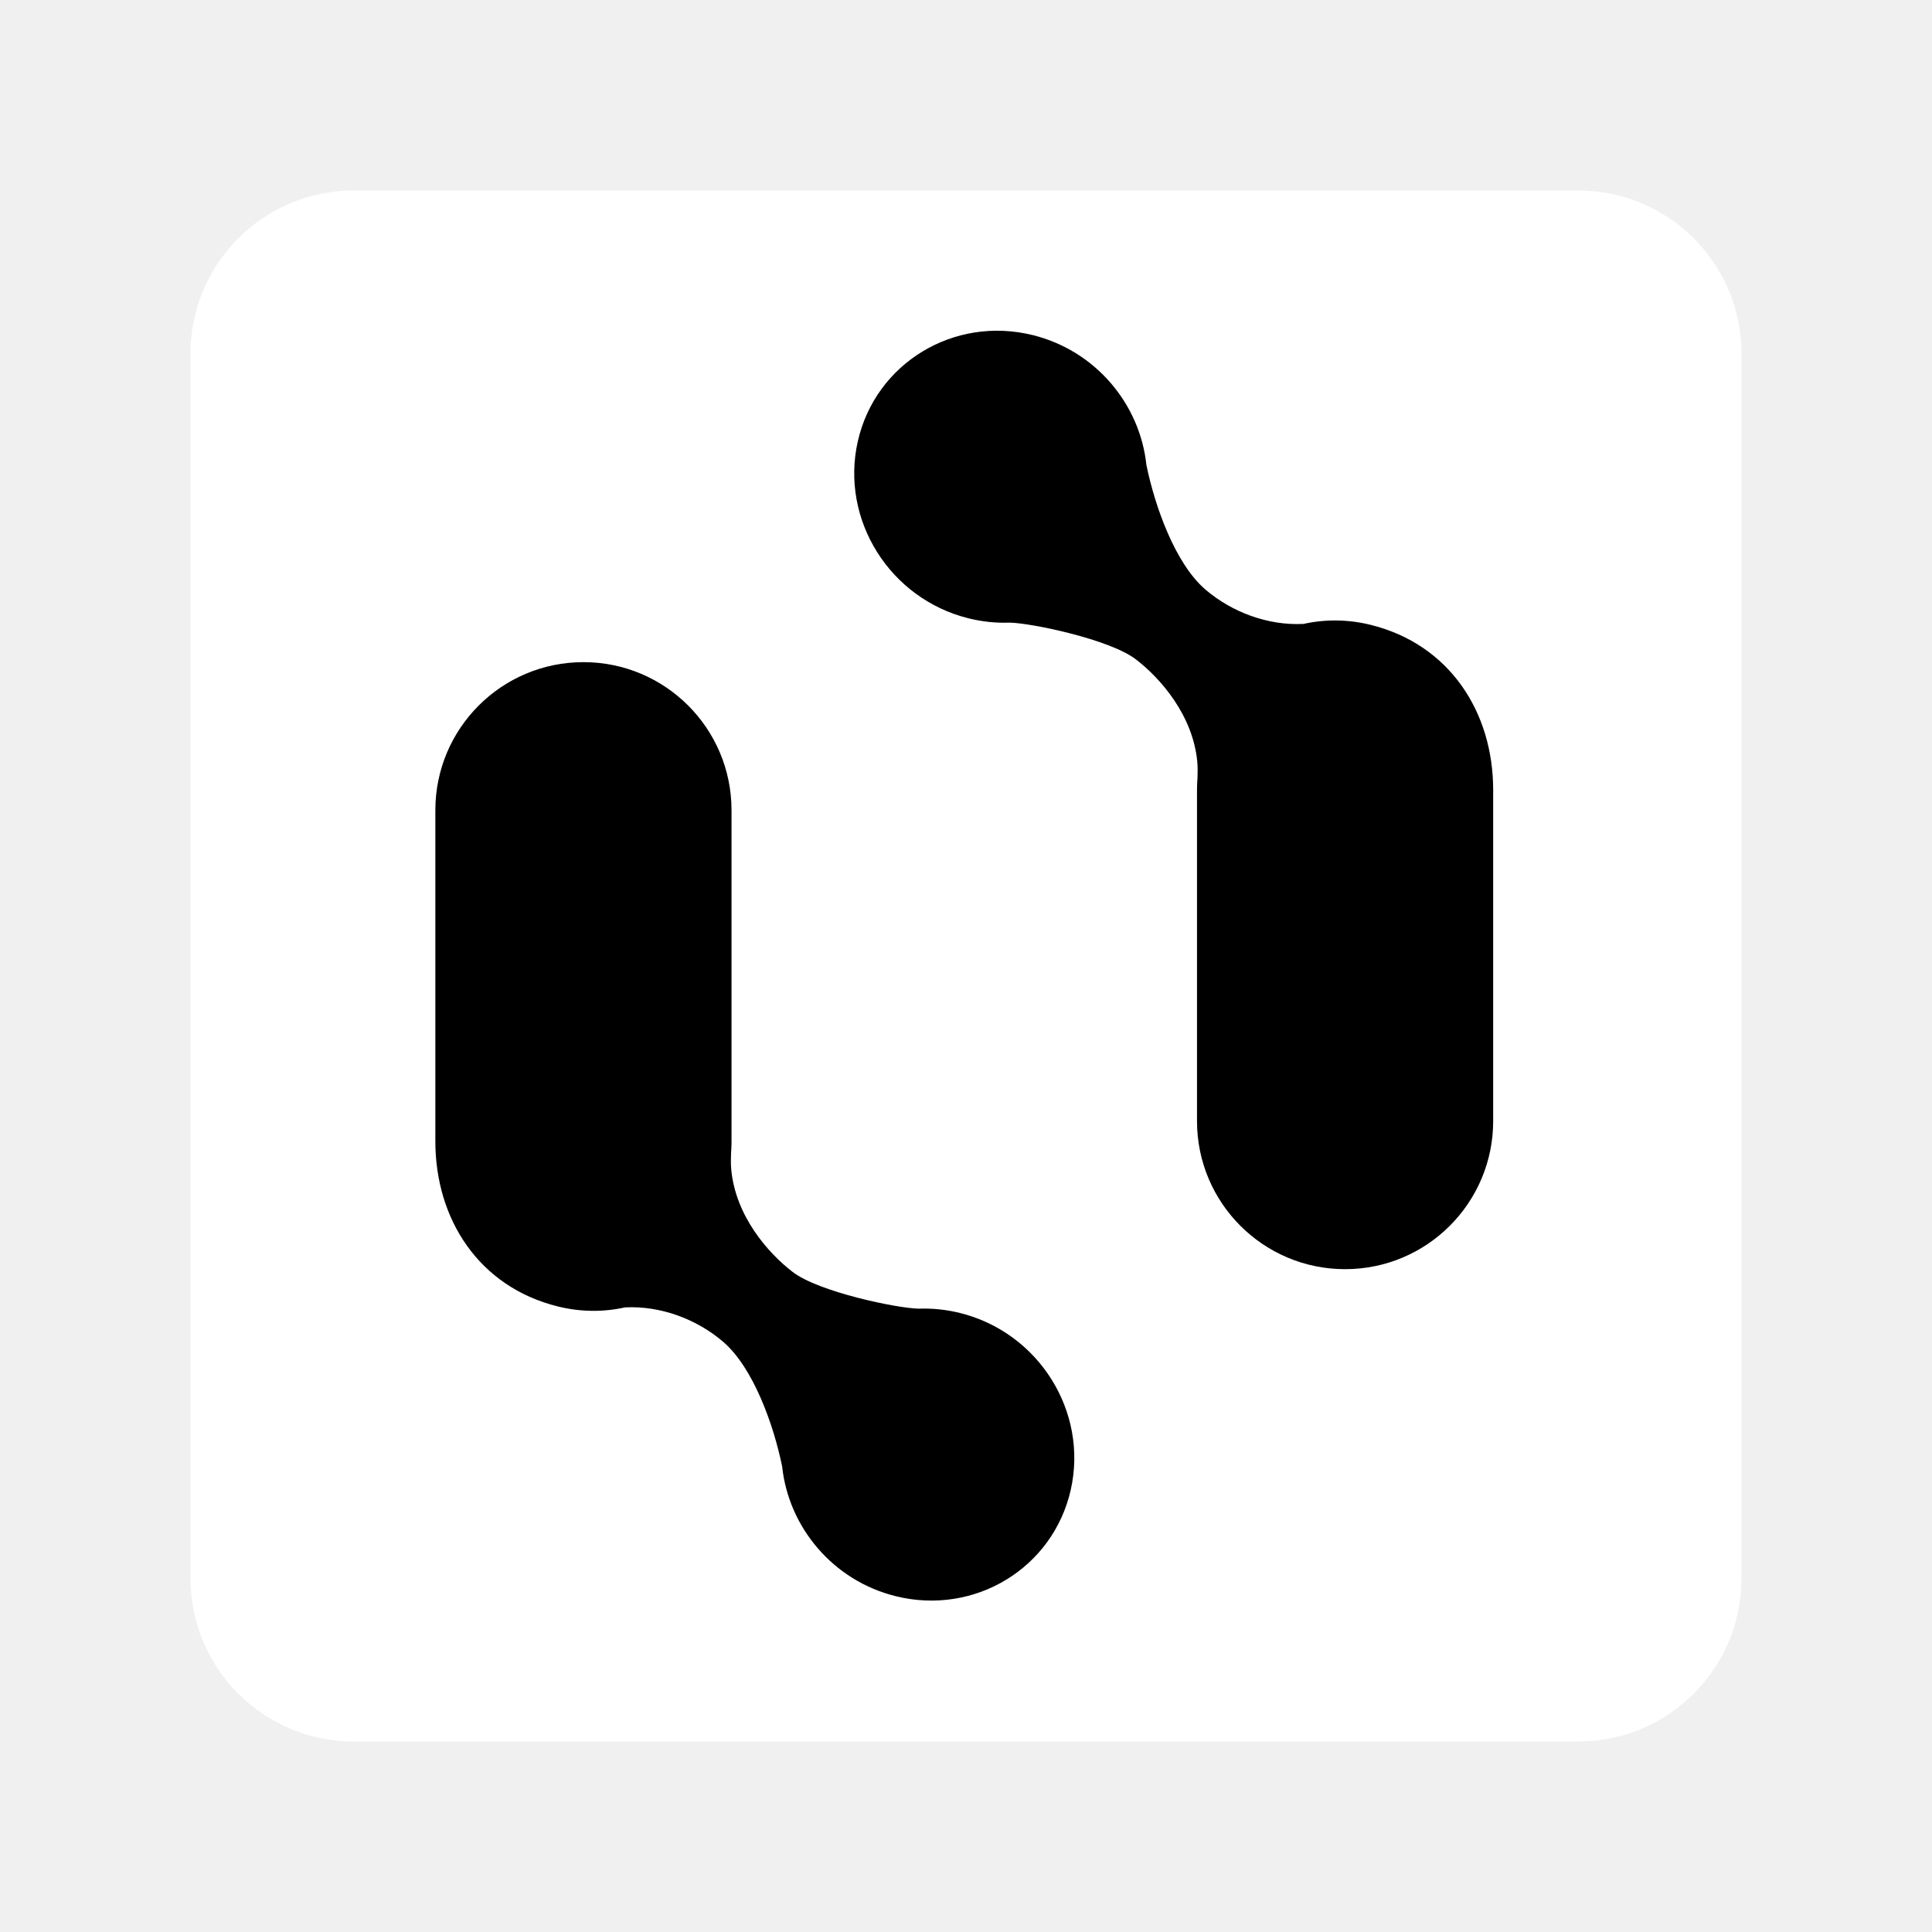
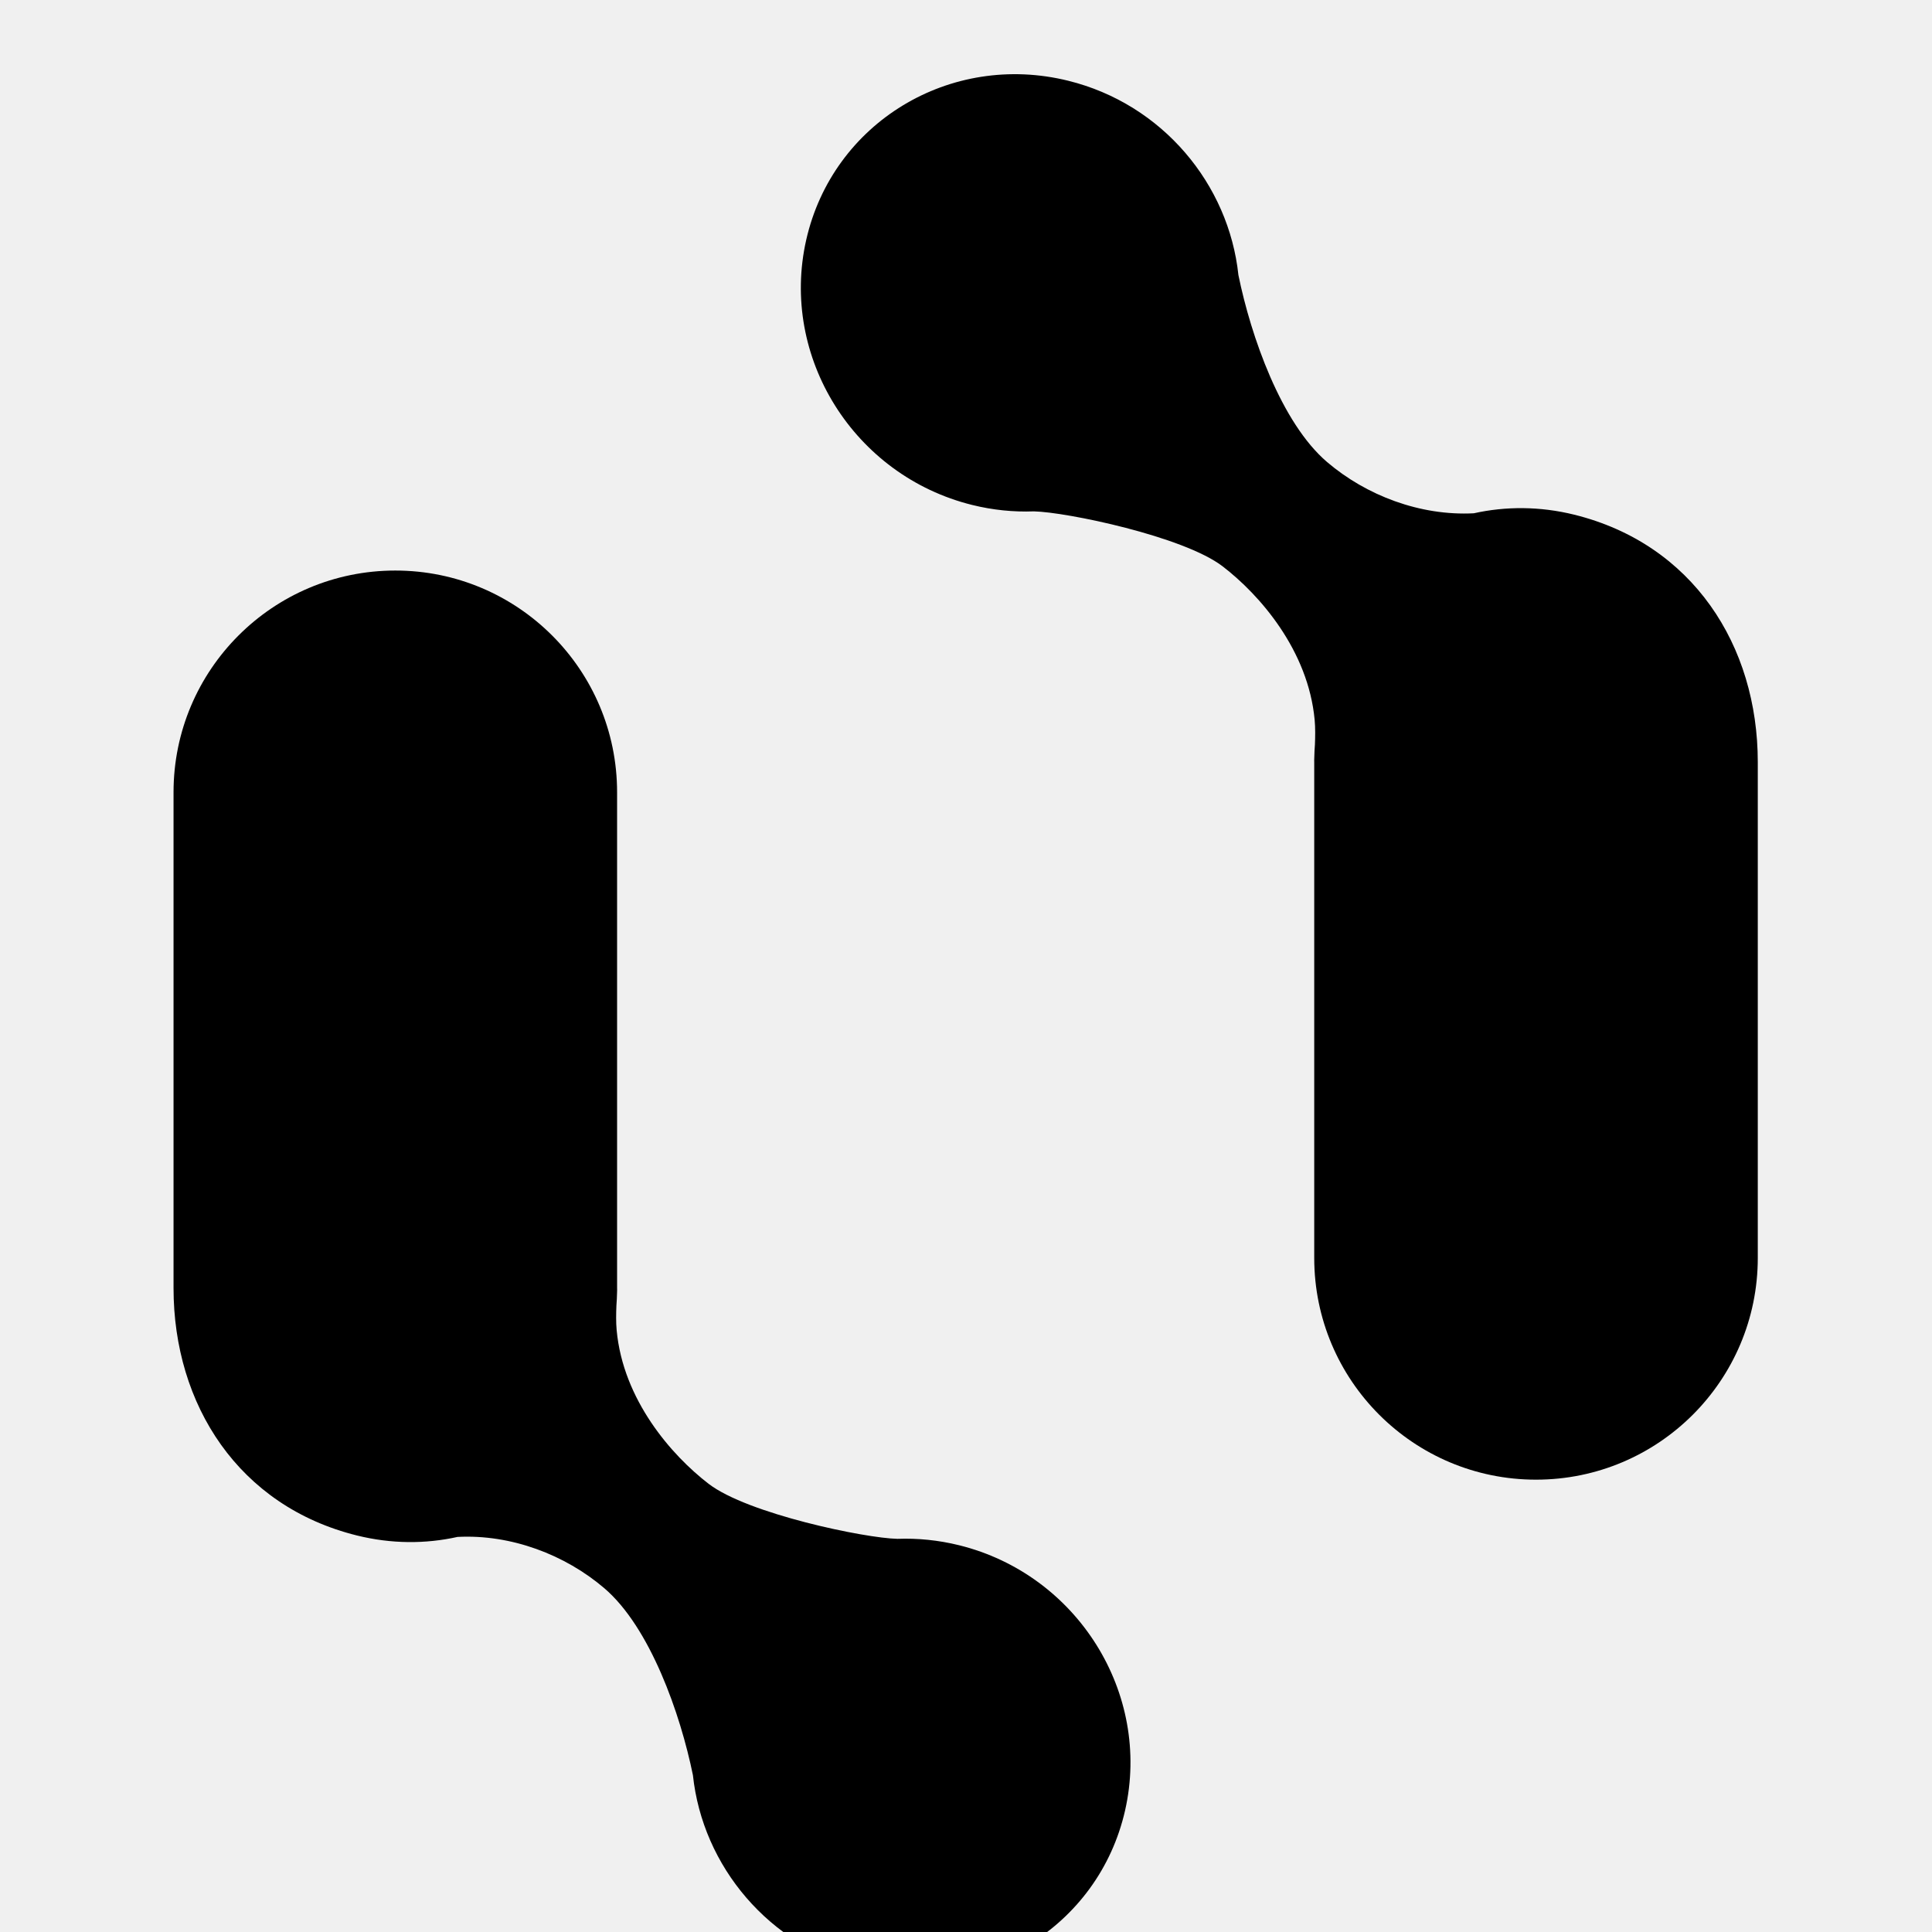
- <svg xmlns="http://www.w3.org/2000/svg" width="256" height="256" viewBox="-36 -36 213 213">
-   <rect x="-15" y="-15" width="171" height="171" rx="18" fill="#fff" />
-   <g transform="translate(12, 0)">
-     <path d="M83.972 50.778C83.978 50.456 83.994 50.135 84.019 49.817C84.042 49.248 84.054 48.584 84 48C83.527 42.875 79.962 38.793 77.229 36.694C74.348 34.482 65.709 32.691 63.333 32.644C61.844 32.7 60.317 32.551 58.789 32.172C50.088 30.019 44.618 21.282 46.571 12.659C48.525 4.036 57.162 -1.209 65.862 0.945C72.797 2.661 77.679 8.559 78.387 15.248C79.307 19.761 81.539 26.13 84.912 29.011C87.793 31.472 91.767 32.99 95.714 32.785C98.067 32.262 100.587 32.264 103.112 32.889C111.812 35.042 116.62 42.5 116.62 51.105V87.598C116.62 96.615 109.311 103.924 100.294 103.924C91.278 103.924 83.968 96.615 83.968 87.598V51.105C83.963 51.037 83.966 50.924 83.972 50.778Z" fill="black" />
-     <path d="M32.646 90.146C32.639 90.469 32.624 90.789 32.599 91.108C32.575 91.677 32.563 92.34 32.617 92.924C33.09 98.049 36.655 102.132 39.388 104.23C42.269 106.443 50.908 108.233 53.284 108.28C54.773 108.224 56.3 108.374 57.829 108.752C66.529 110.906 71.999 119.642 70.046 128.265C68.092 136.888 59.456 142.133 50.755 139.979C43.82 138.263 38.938 132.365 38.231 125.676C37.31 121.163 35.079 114.794 31.706 111.913C28.825 109.452 24.851 107.934 20.903 108.139C18.55 108.662 16.031 108.66 13.505 108.035C4.805 105.882 -0.003 98.424 -0.003 89.819L-0.003 53.326C-0.003 44.309 7.307 37 16.323 37C25.34 37 32.649 44.309 32.649 53.326L32.649 89.819C32.654 89.887 32.652 90 32.646 90.146Z" fill="black" />
+ <svg xmlns="http://www.w3.org/2000/svg" viewBox="0 0 256 256">
+   <style>
+     .mark { fill: #000; }
+     @media (prefers-color-scheme: dark) {
+       .mark { fill: #fff; }
+     }
+   </style>
+   <g transform="translate(1.4,9) scale(1.8)">
+     <g transform="translate(12,0)">
+       <path class="mark" d="M83.972 50.778C83.978 50.456 83.994 50.135 84.019 49.817C84.042 49.248 84.054 48.584 84 48C83.527 42.875 79.962 38.793 77.229 36.694C74.348 34.482 65.709 32.691 63.333 32.644C61.844 32.7 60.317 32.551 58.789 32.172C50.088 30.019 44.618 21.282 46.571 12.659C48.525 4.036 57.162 -1.209 65.862 0.945C72.797 2.661 77.679 8.559 78.387 15.248C79.307 19.761 81.539 26.13 84.912 29.011C87.793 31.472 91.767 32.99 95.714 32.785C98.067 32.262 100.587 32.264 103.112 32.889C111.812 35.042 116.62 42.5 116.62 51.105V87.598C116.62 96.615 109.311 103.924 100.294 103.924C91.278 103.924 83.968 96.615 83.968 87.598V51.105C83.963 51.037 83.966 50.924 83.972 50.778Z" />
+       <path class="mark" d="M32.646 90.146C32.639 90.469 32.624 90.789 32.599 91.108C32.575 91.677 32.563 92.34 32.617 92.924C33.09 98.049 36.655 102.132 39.388 104.23C42.269 106.443 50.908 108.233 53.284 108.28C54.773 108.224 56.3 108.374 57.829 108.752C66.529 110.906 71.999 119.642 70.046 128.265C68.092 136.888 59.456 142.133 50.755 139.979C43.82 138.263 38.938 132.365 38.231 125.676C37.31 121.163 35.079 114.794 31.706 111.913C28.825 109.452 24.851 107.934 20.903 108.139C18.55 108.662 16.031 108.66 13.505 108.035C4.805 105.882 -0.003 98.424 -0.003 89.819L-0.003 53.326C-0.003 44.309 7.307 37 16.323 37C25.34 37 32.649 44.309 32.649 53.326L32.649 89.819C32.654 89.887 32.652 90 32.646 90.146Z" />
+     </g>
  </g>
</svg>
